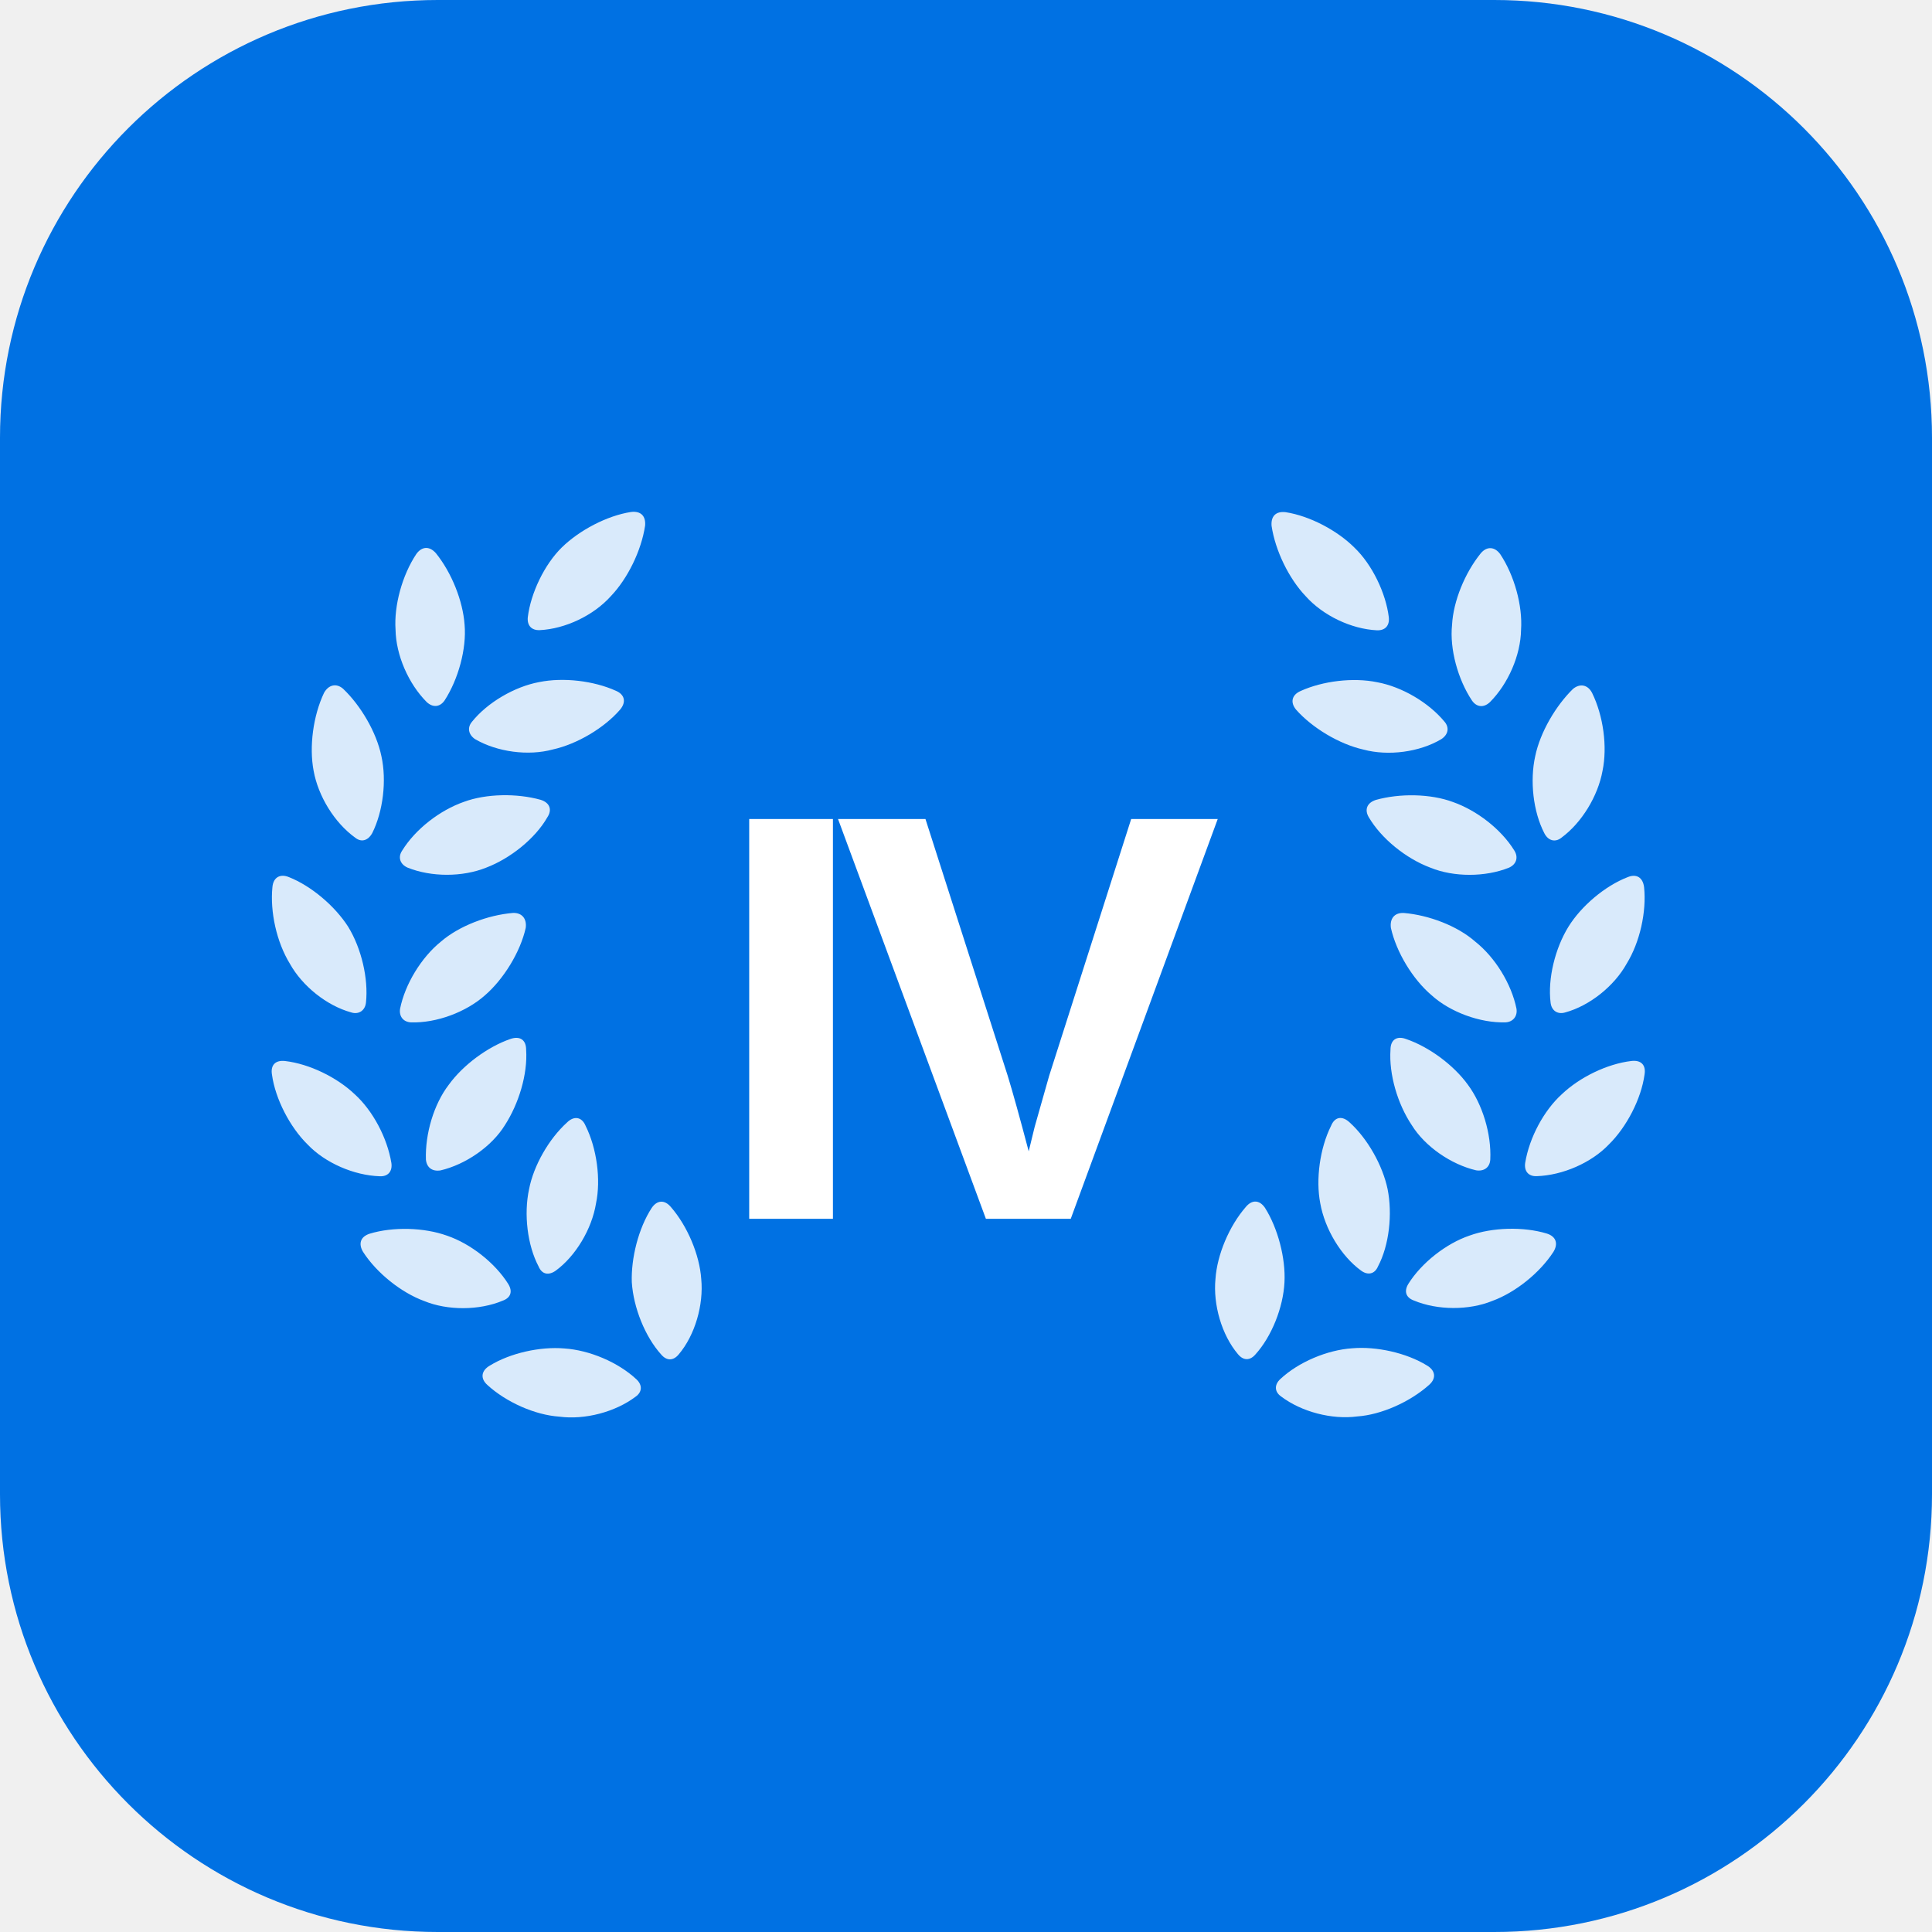
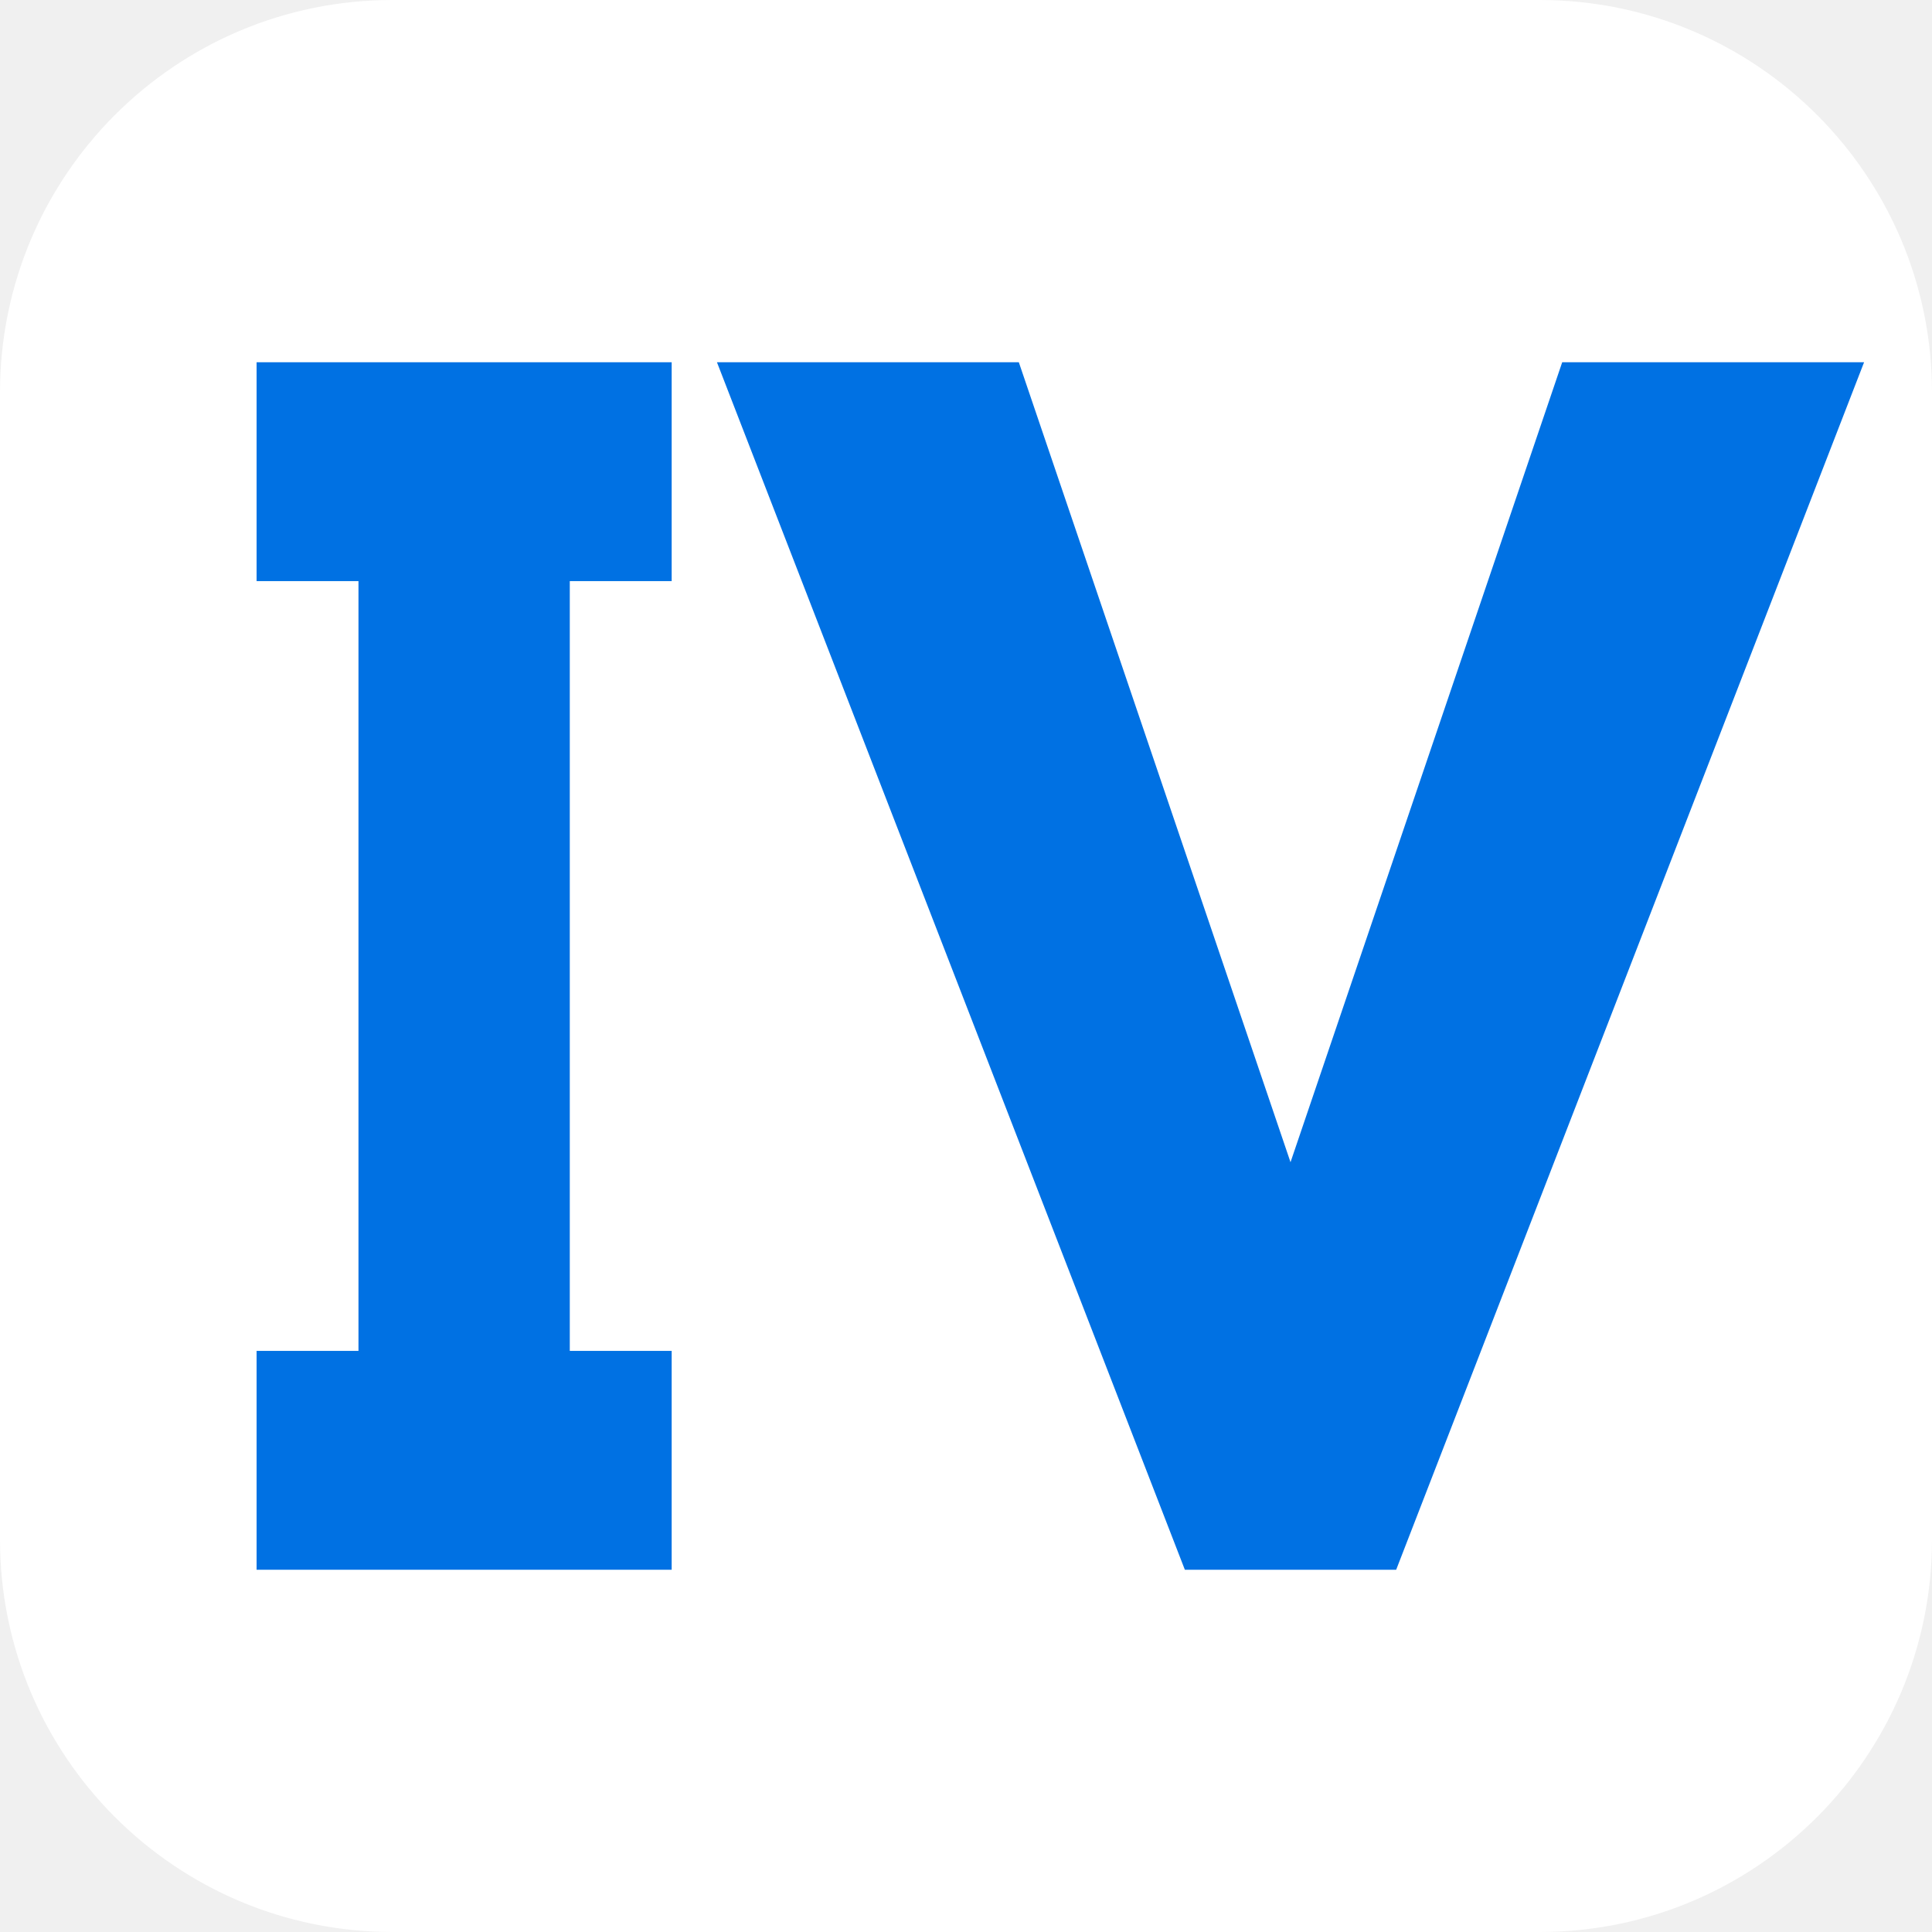
- <svg xmlns="http://www.w3.org/2000/svg" viewBox="0 0 512 512" role="img" aria-label="IV">
-   <rect width="512" height="512" rx="116" fill="#0071e3" />
-   <svg width="118" height="258" viewBox="0 0 10.454 21.327" fill="#fff" stroke="none" stroke-width="2" stroke-linecap="round" stroke-linejoin="round" x="72" y="127">
-     <g>
-       <rect height="21.327" opacity="0" width="10.454" x="0" y="0" />
-       <path d="M6.873 19.643C6.306 19.594 5.603 19.75 5.125 20.043C4.92 20.16 4.89 20.346 5.066 20.502C5.505 20.903 6.179 21.205 6.755 21.244C7.351 21.323 8.064 21.137 8.543 20.776C8.699 20.668 8.709 20.502 8.562 20.366C8.132 19.965 7.459 19.682 6.873 19.643ZM8.923 16.342C8.611 16.821 8.435 17.524 8.455 18.09C8.494 18.686 8.767 19.369 9.148 19.789C9.275 19.936 9.431 19.936 9.558 19.78C9.939 19.33 10.144 18.617 10.085 18.012C10.046 17.446 9.763 16.772 9.373 16.323C9.226 16.147 9.05 16.157 8.923 16.342ZM4.119 16.996C3.582 16.801 2.849 16.782 2.302 16.948C2.087 17.016 2.029 17.182 2.146 17.377C2.468 17.875 3.045 18.334 3.582 18.53C4.128 18.754 4.871 18.754 5.427 18.52C5.613 18.451 5.662 18.305 5.554 18.129C5.242 17.631 4.666 17.182 4.119 16.996ZM6.931 14.34C6.511 14.721 6.15 15.346 6.043 15.903C5.916 16.488 6.003 17.221 6.267 17.719C6.345 17.905 6.502 17.934 6.668 17.817C7.136 17.475 7.517 16.84 7.615 16.235C7.732 15.678 7.634 14.946 7.371 14.418C7.283 14.203 7.097 14.174 6.931 14.34ZM0.007 13.217C0.086 13.784 0.427 14.447 0.847 14.858C1.257 15.287 1.931 15.58 2.537 15.6C2.732 15.61 2.839 15.483 2.81 15.287C2.712 14.692 2.371 14.057 1.951 13.676C1.531 13.276 0.886 12.963 0.32 12.895C0.086 12.866-0.032 12.992 0.007 13.217ZM5.603 12.377C5.066 12.563 4.49 12.992 4.158 13.451C3.806 13.91 3.601 14.604 3.621 15.209C3.64 15.395 3.767 15.492 3.962 15.463C4.548 15.326 5.164 14.906 5.476 14.399C5.798 13.901 6.013 13.207 5.974 12.631C5.974 12.397 5.828 12.299 5.603 12.377ZM3.972 10.092C3.513 10.463 3.132 11.088 3.015 11.664C2.986 11.84 3.084 11.977 3.269 11.987C3.875 12.006 4.568 11.742 5.007 11.352C5.447 10.971 5.837 10.336 5.964 9.77C5.994 9.555 5.877 9.408 5.662 9.418C5.076 9.467 4.402 9.721 3.972 10.092ZM0.017 8.813C-0.041 9.389 0.115 10.102 0.427 10.61C0.72 11.137 1.296 11.596 1.863 11.752C2.039 11.811 2.195 11.713 2.214 11.518C2.273 10.961 2.107 10.248 1.795 9.741C1.482 9.252 0.925 8.783 0.408 8.578C0.203 8.491 0.037 8.578 0.017 8.813ZM4.509 6.811C3.953 7.006 3.377 7.446 3.064 7.953C2.957 8.11 3.015 8.276 3.191 8.354C3.748 8.578 4.48 8.578 5.037 8.354C5.603 8.139 6.189 7.67 6.472 7.172C6.589 6.996 6.531 6.83 6.316 6.762C5.759 6.606 5.037 6.615 4.509 6.811ZM1.228 4.252C0.974 4.789 0.877 5.512 0.984 6.078C1.091 6.674 1.472 7.299 1.961 7.651C2.107 7.768 2.263 7.719 2.361 7.543C2.615 7.035 2.703 6.313 2.576 5.737C2.459 5.17 2.087 4.545 1.677 4.155C1.521 4.018 1.336 4.057 1.228 4.252ZM6.277 3.998C5.701 4.106 5.066 4.477 4.705 4.926C4.587 5.063 4.617 5.229 4.773 5.336C5.291 5.639 6.023 5.737 6.599 5.58C7.175 5.453 7.81 5.073 8.181 4.643C8.328 4.467 8.289 4.291 8.084 4.203C7.566 3.969 6.853 3.881 6.277 3.998ZM3.396 0.99C3.064 1.489 2.869 2.201 2.908 2.768C2.918 3.364 3.211 4.037 3.64 4.467C3.787 4.604 3.953 4.584 4.06 4.428C4.382 3.93 4.578 3.217 4.529 2.651C4.49 2.094 4.226 1.43 3.855 0.971C3.699 0.795 3.523 0.815 3.396 0.99ZM8.435 0.004C7.869 0.092 7.224 0.434 6.814 0.834C6.404 1.235 6.082 1.908 6.013 2.475C5.994 2.67 6.101 2.787 6.296 2.778C6.892 2.748 7.556 2.436 7.966 1.977C8.357 1.567 8.679 0.912 8.767 0.326C8.787 0.102 8.67-0.025 8.435 0.004Z" fill-opacity="0.85" />
-     </g>
-   </svg>
-   <text x="256" y="323" fill="#fff" font-family="-apple-system, BlinkMacSystemFont, Arial, sans-serif" font-size="154" font-weight="750" letter-spacing="-10" text-anchor="middle">IV</text>
-   <svg width="118" height="258" viewBox="0 0 10.459 21.327" fill="#fff" stroke="none" stroke-width="2" stroke-linecap="round" stroke-linejoin="round" x="322" y="127">
-     <g>
-       <rect height="21.327" opacity="0" width="10.459" x="0" y="0" />
-       <path d="M3.223 19.643C2.637 19.682 1.963 19.965 1.533 20.366C1.387 20.502 1.397 20.668 1.553 20.776C2.031 21.137 2.744 21.323 3.34 21.244C3.906 21.205 4.58 20.903 5.029 20.502C5.205 20.346 5.176 20.16 4.971 20.043C4.492 19.75 3.789 19.594 3.223 19.643ZM1.172 16.342C1.045 16.157 0.869 16.147 0.723 16.323C0.332 16.772 0.049 17.446 0.01 18.012C-0.049 18.617 0.156 19.33 0.537 19.78C0.664 19.936 0.82 19.936 0.947 19.789C1.328 19.369 1.602 18.686 1.631 18.09C1.66 17.524 1.475 16.821 1.172 16.342ZM5.977 16.996C5.43 17.182 4.854 17.631 4.541 18.129C4.434 18.305 4.483 18.451 4.668 18.52C5.225 18.754 5.967 18.754 6.514 18.53C7.051 18.334 7.627 17.875 7.949 17.377C8.067 17.182 8.008 17.016 7.793 16.948C7.246 16.782 6.514 16.801 5.977 16.996ZM3.164 14.34C2.988 14.174 2.813 14.203 2.725 14.418C2.461 14.946 2.363 15.678 2.471 16.235C2.578 16.84 2.959 17.475 3.428 17.817C3.584 17.934 3.75 17.905 3.828 17.719C4.092 17.221 4.17 16.488 4.053 15.903C3.936 15.346 3.584 14.721 3.164 14.34ZM10.088 13.217C10.127 12.992 10.01 12.866 9.776 12.895C9.209 12.963 8.565 13.276 8.145 13.676C7.725 14.057 7.383 14.692 7.285 15.287C7.256 15.483 7.363 15.61 7.559 15.6C8.164 15.58 8.838 15.287 9.248 14.858C9.668 14.447 10.01 13.784 10.088 13.217ZM4.483 12.377C4.268 12.299 4.121 12.397 4.121 12.631C4.082 13.207 4.287 13.901 4.619 14.399C4.932 14.906 5.547 15.326 6.133 15.463C6.318 15.492 6.455 15.395 6.465 15.209C6.494 14.604 6.279 13.91 5.938 13.451C5.606 12.992 5.029 12.563 4.483 12.377ZM6.113 10.092C5.693 9.721 5.02 9.467 4.434 9.418C4.209 9.408 4.102 9.555 4.131 9.77C4.258 10.336 4.639 10.971 5.088 11.352C5.518 11.742 6.221 12.006 6.826 11.987C7.002 11.977 7.109 11.84 7.08 11.664C6.963 11.088 6.582 10.463 6.113 10.092ZM10.078 8.813C10.049 8.578 9.893 8.491 9.688 8.578C9.16 8.783 8.604 9.252 8.301 9.741C7.988 10.248 7.813 10.961 7.881 11.518C7.901 11.713 8.047 11.811 8.233 11.752C8.799 11.596 9.375 11.137 9.668 10.61C9.981 10.102 10.137 9.389 10.078 8.813ZM5.586 6.811C5.059 6.615 4.336 6.606 3.779 6.762C3.565 6.83 3.506 6.996 3.613 7.172C3.906 7.67 4.483 8.139 5.059 8.354C5.606 8.578 6.348 8.578 6.904 8.354C7.08 8.276 7.129 8.11 7.031 7.953C6.719 7.446 6.143 7.006 5.586 6.811ZM8.858 4.252C8.76 4.057 8.574 4.018 8.408 4.155C8.008 4.545 7.637 5.17 7.52 5.737C7.393 6.313 7.471 7.035 7.734 7.543C7.822 7.719 7.988 7.768 8.135 7.651C8.613 7.299 8.994 6.674 9.102 6.078C9.219 5.512 9.121 4.789 8.858 4.252ZM3.809 3.998C3.242 3.881 2.529 3.969 2.012 4.203C1.807 4.291 1.758 4.467 1.904 4.643C2.285 5.073 2.92 5.453 3.486 5.58C4.072 5.737 4.805 5.639 5.313 5.336C5.479 5.229 5.508 5.063 5.391 4.926C5.02 4.477 4.395 4.106 3.809 3.998ZM6.699 0.99C6.572 0.815 6.387 0.795 6.24 0.971C5.869 1.43 5.596 2.094 5.567 2.651C5.508 3.217 5.703 3.93 6.035 4.428C6.143 4.584 6.309 4.604 6.455 4.467C6.885 4.037 7.178 3.364 7.188 2.768C7.227 2.201 7.031 1.489 6.699 0.99ZM1.66 0.004C1.426-0.025 1.309 0.102 1.328 0.326C1.416 0.912 1.738 1.567 2.129 1.977C2.539 2.436 3.203 2.748 3.799 2.778C3.994 2.787 4.102 2.67 4.082 2.475C4.014 1.908 3.692 1.235 3.272 0.834C2.871 0.434 2.227 0.092 1.66 0.004Z" fill-opacity="0.85" />
-     </g>
-   </svg>
+ <svg xmlns="http://www.w3.org/2000/svg" viewBox="0 0 512 512" role="img" aria-labelledby="favicon-title">
+   <rect width="512" height="512" rx="104" fill="#fff" />
+   <g fill="#0071e3">
+     <path d="M68 96h110v58h-27v204h27v58H68v-58h27V154H68z" />
+     <path d="M190 96h80l72 212 72-212h80L370 416h-56z" />
+   </g>
</svg>
